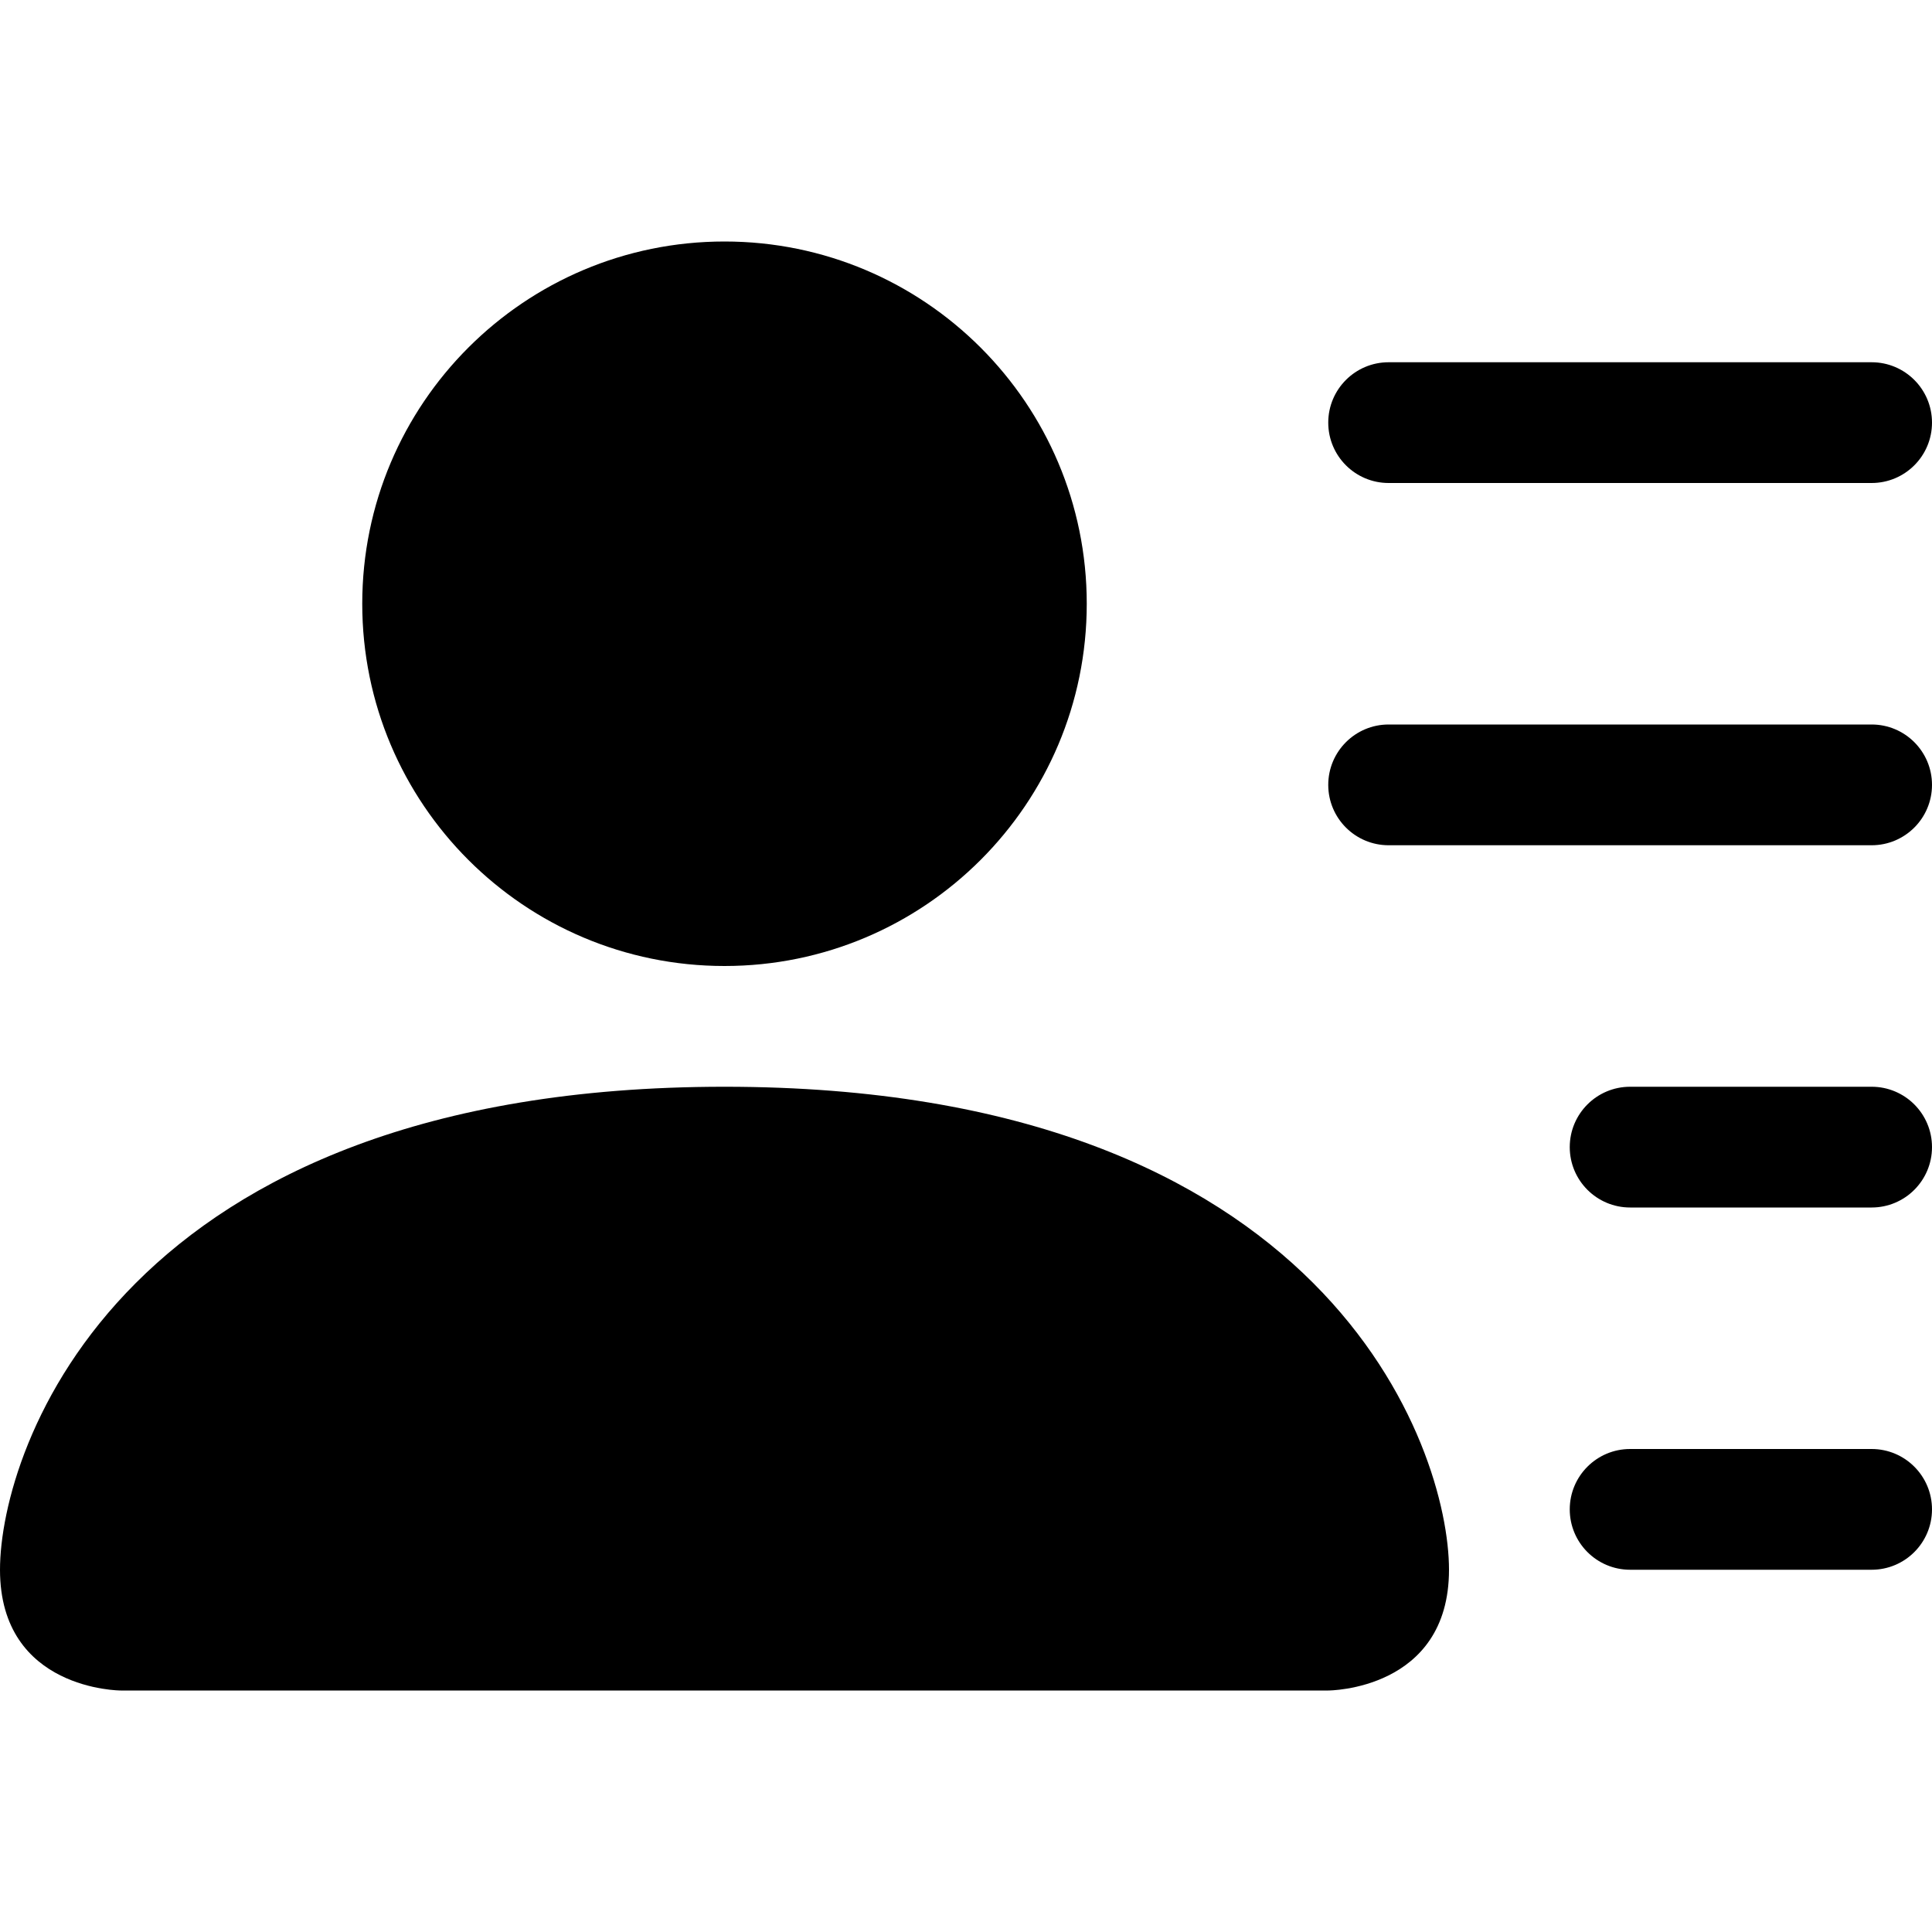
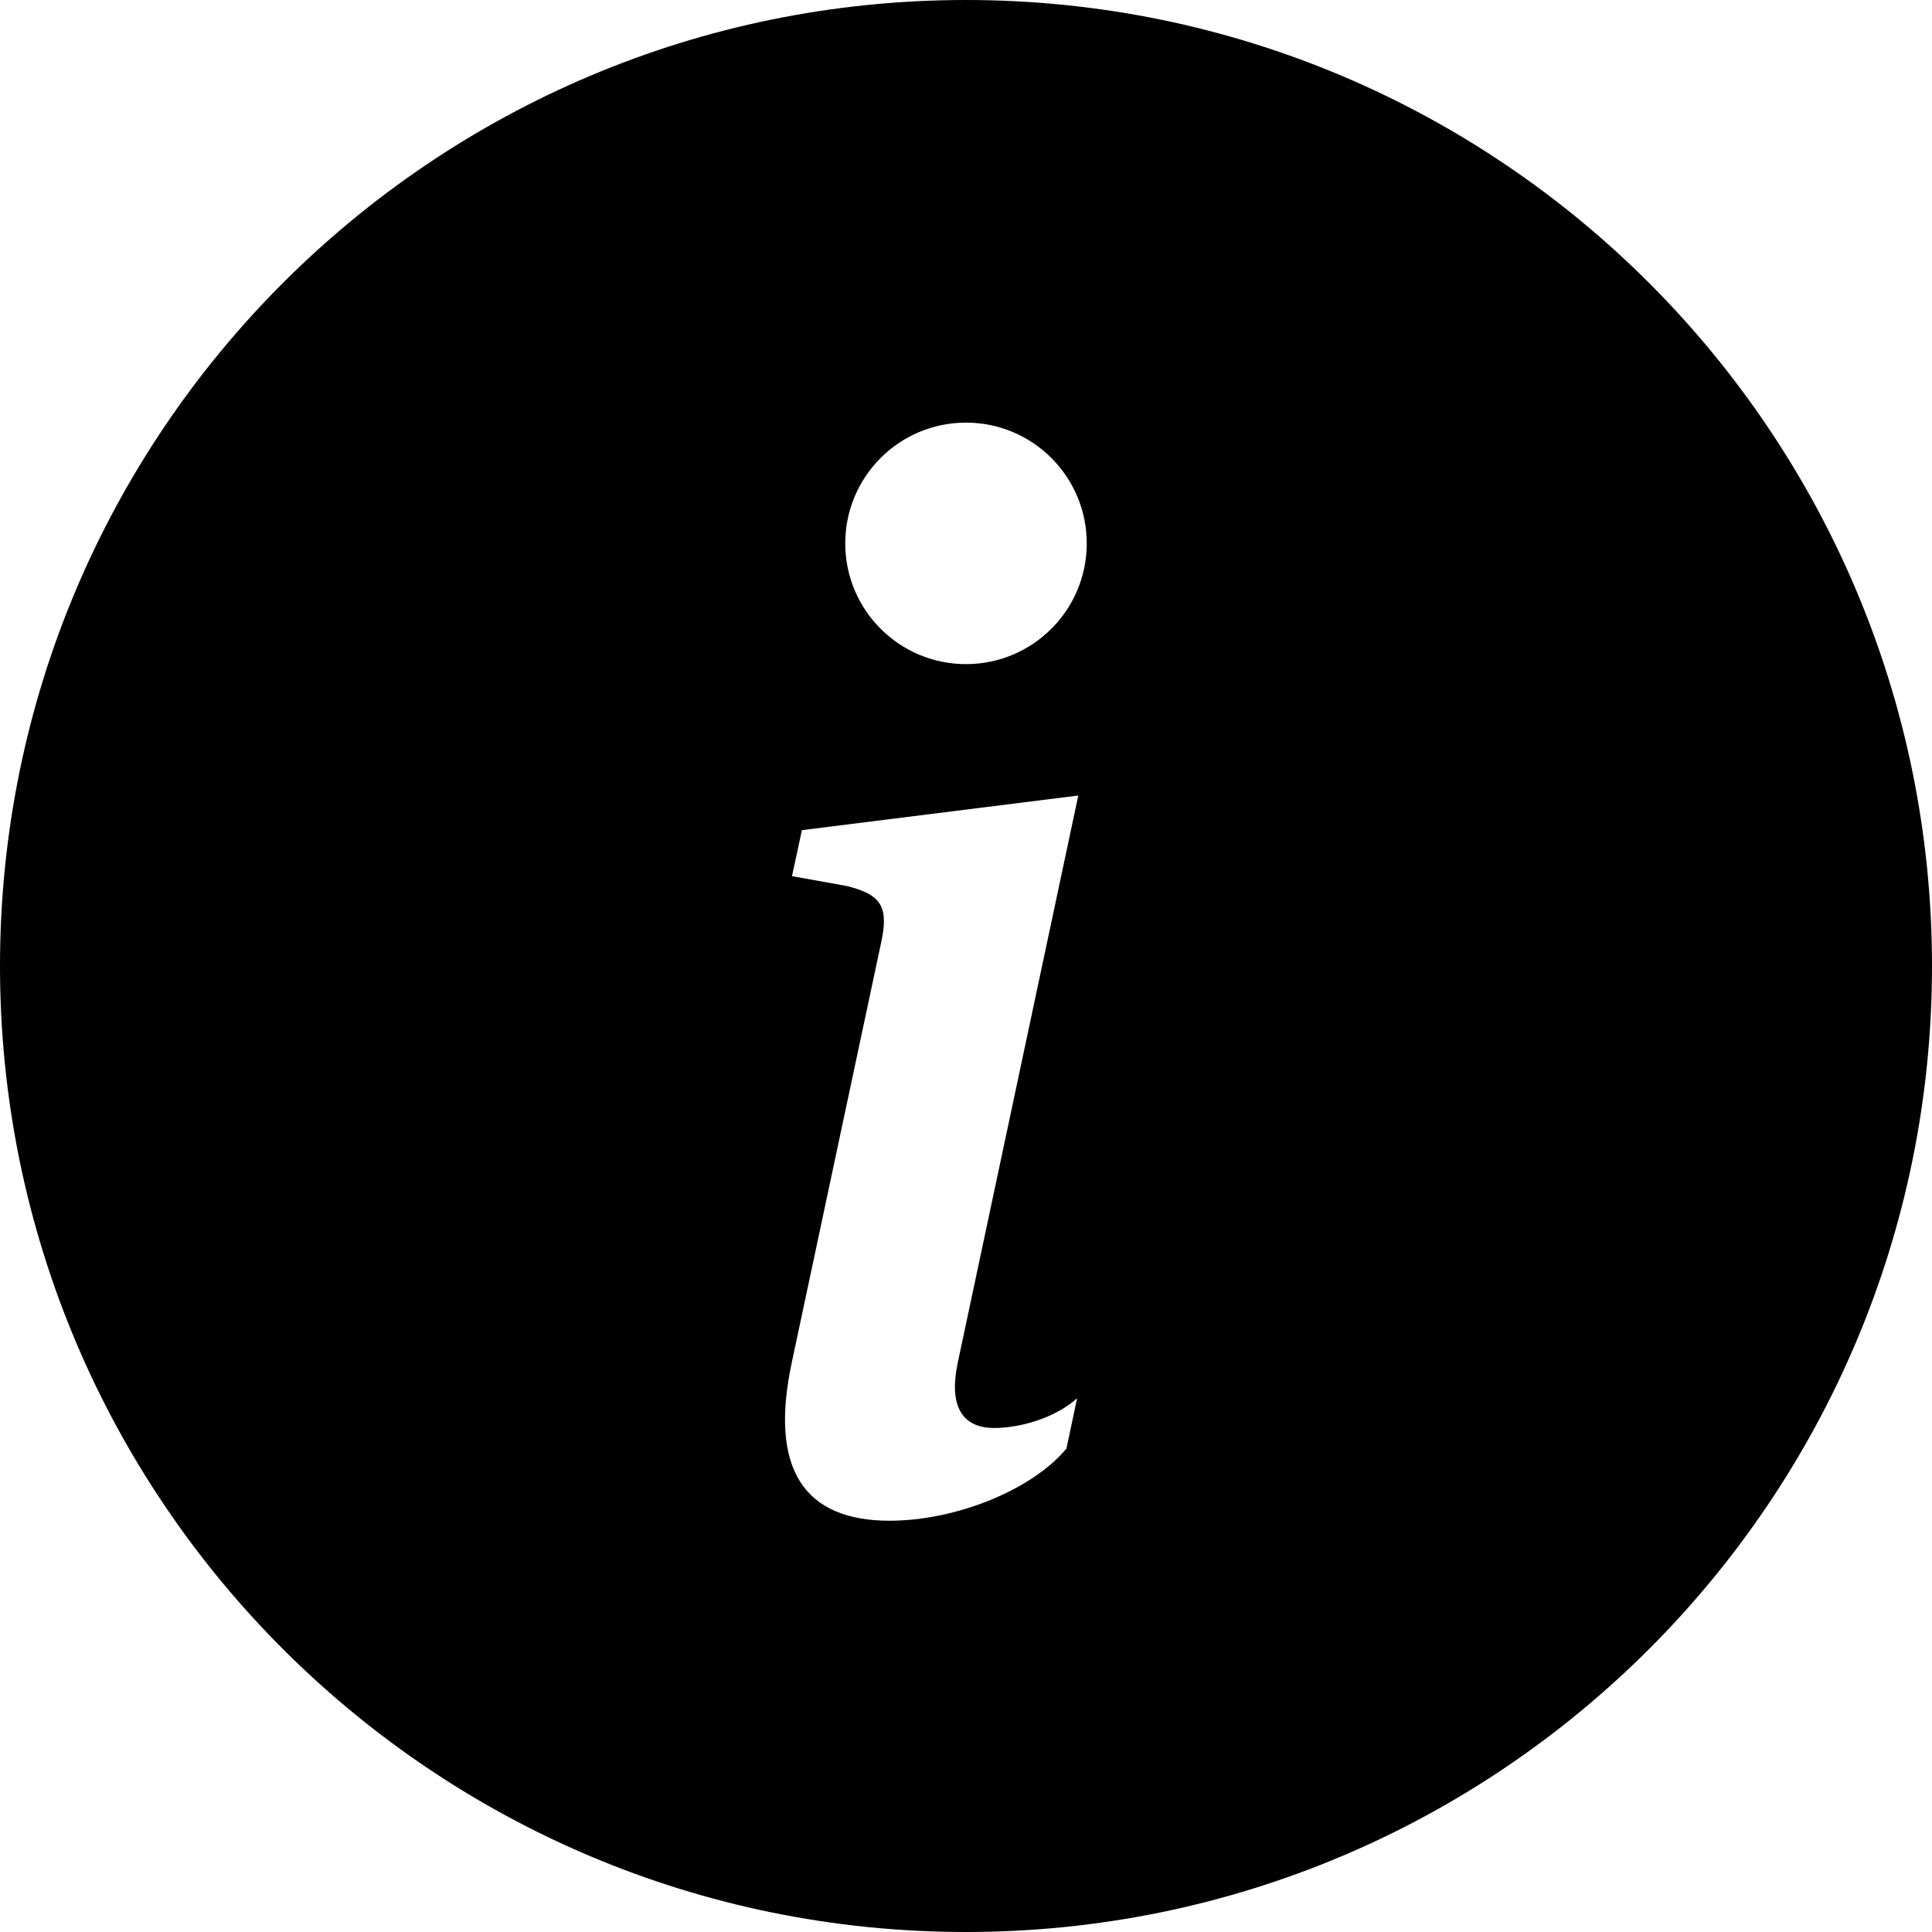
- <svg xmlns="http://www.w3.org/2000/svg" width="16" height="16" fill="currentColor" class="bi bi-person-lines-fill" viewBox="0 0 16 16">
-   <path d="M6 8a3 3 0 1 0 0-6 3 3 0 0 0 0 6m-5 6s-1 0-1-1 1-4 6-4 6 3 6 4-1 1-1 1zM11 3.5a.5.5 0 0 1 .5-.5h4a.5.5 0 0 1 0 1h-4a.5.5 0 0 1-.5-.5m.5 2.5a.5.5 0 0 0 0 1h4a.5.5 0 0 0 0-1zm2 3a.5.5 0 0 0 0 1h2a.5.5 0 0 0 0-1zm0 3a.5.5 0 0 0 0 1h2a.5.5 0 0 0 0-1z" />
+ <svg xmlns="http://www.w3.org/2000/svg" width="16" height="16" fill="currentColor" class="bi bi-info-circle-fill" viewBox="0 0 16 16">
+   <path d="M8 16A8 8 0 1 0 8 0a8 8 0 0 0 0 16m.93-9.412-1 4.705c-.07.34.029.533.304.533.194 0 .487-.07.686-.246l-.088.416c-.287.346-.92.598-1.465.598-.703 0-1.002-.422-.808-1.319l.738-3.468c.064-.293.006-.399-.287-.47l-.451-.081.082-.381 2.29-.287zM8 5.5a1 1 0 1 1 0-2 1 1 0 0 1 0 2" />
</svg>
